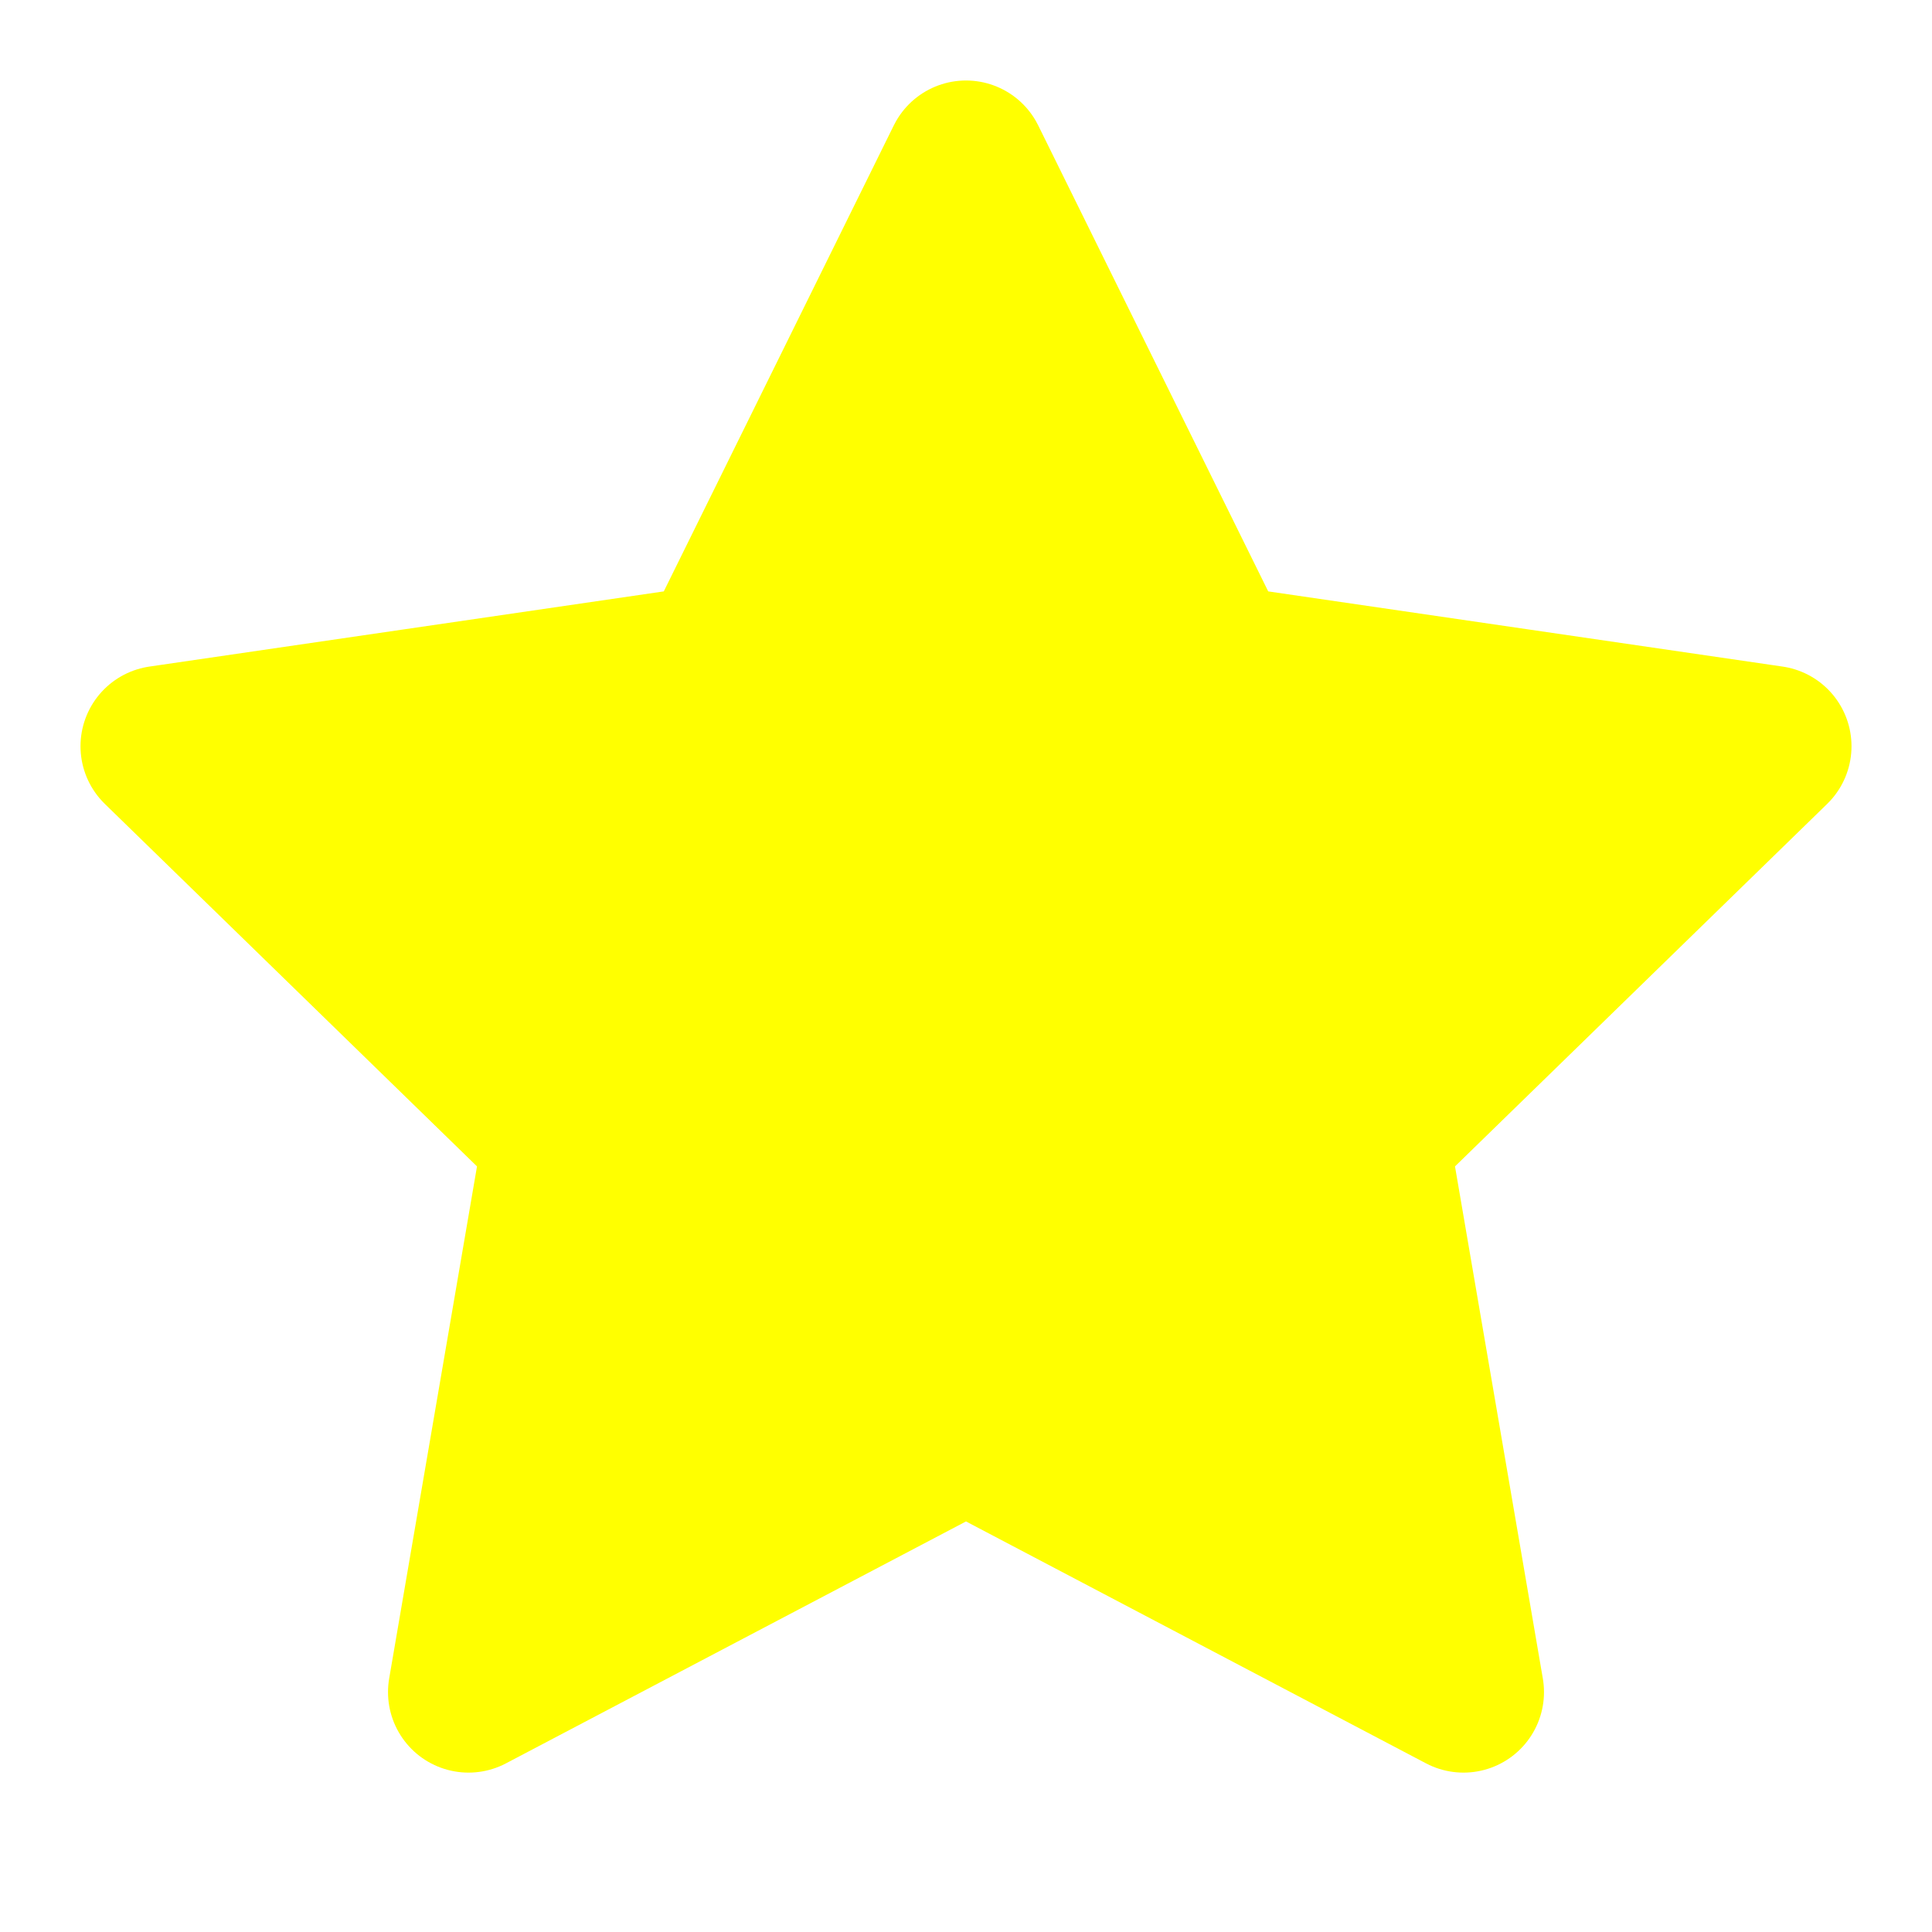
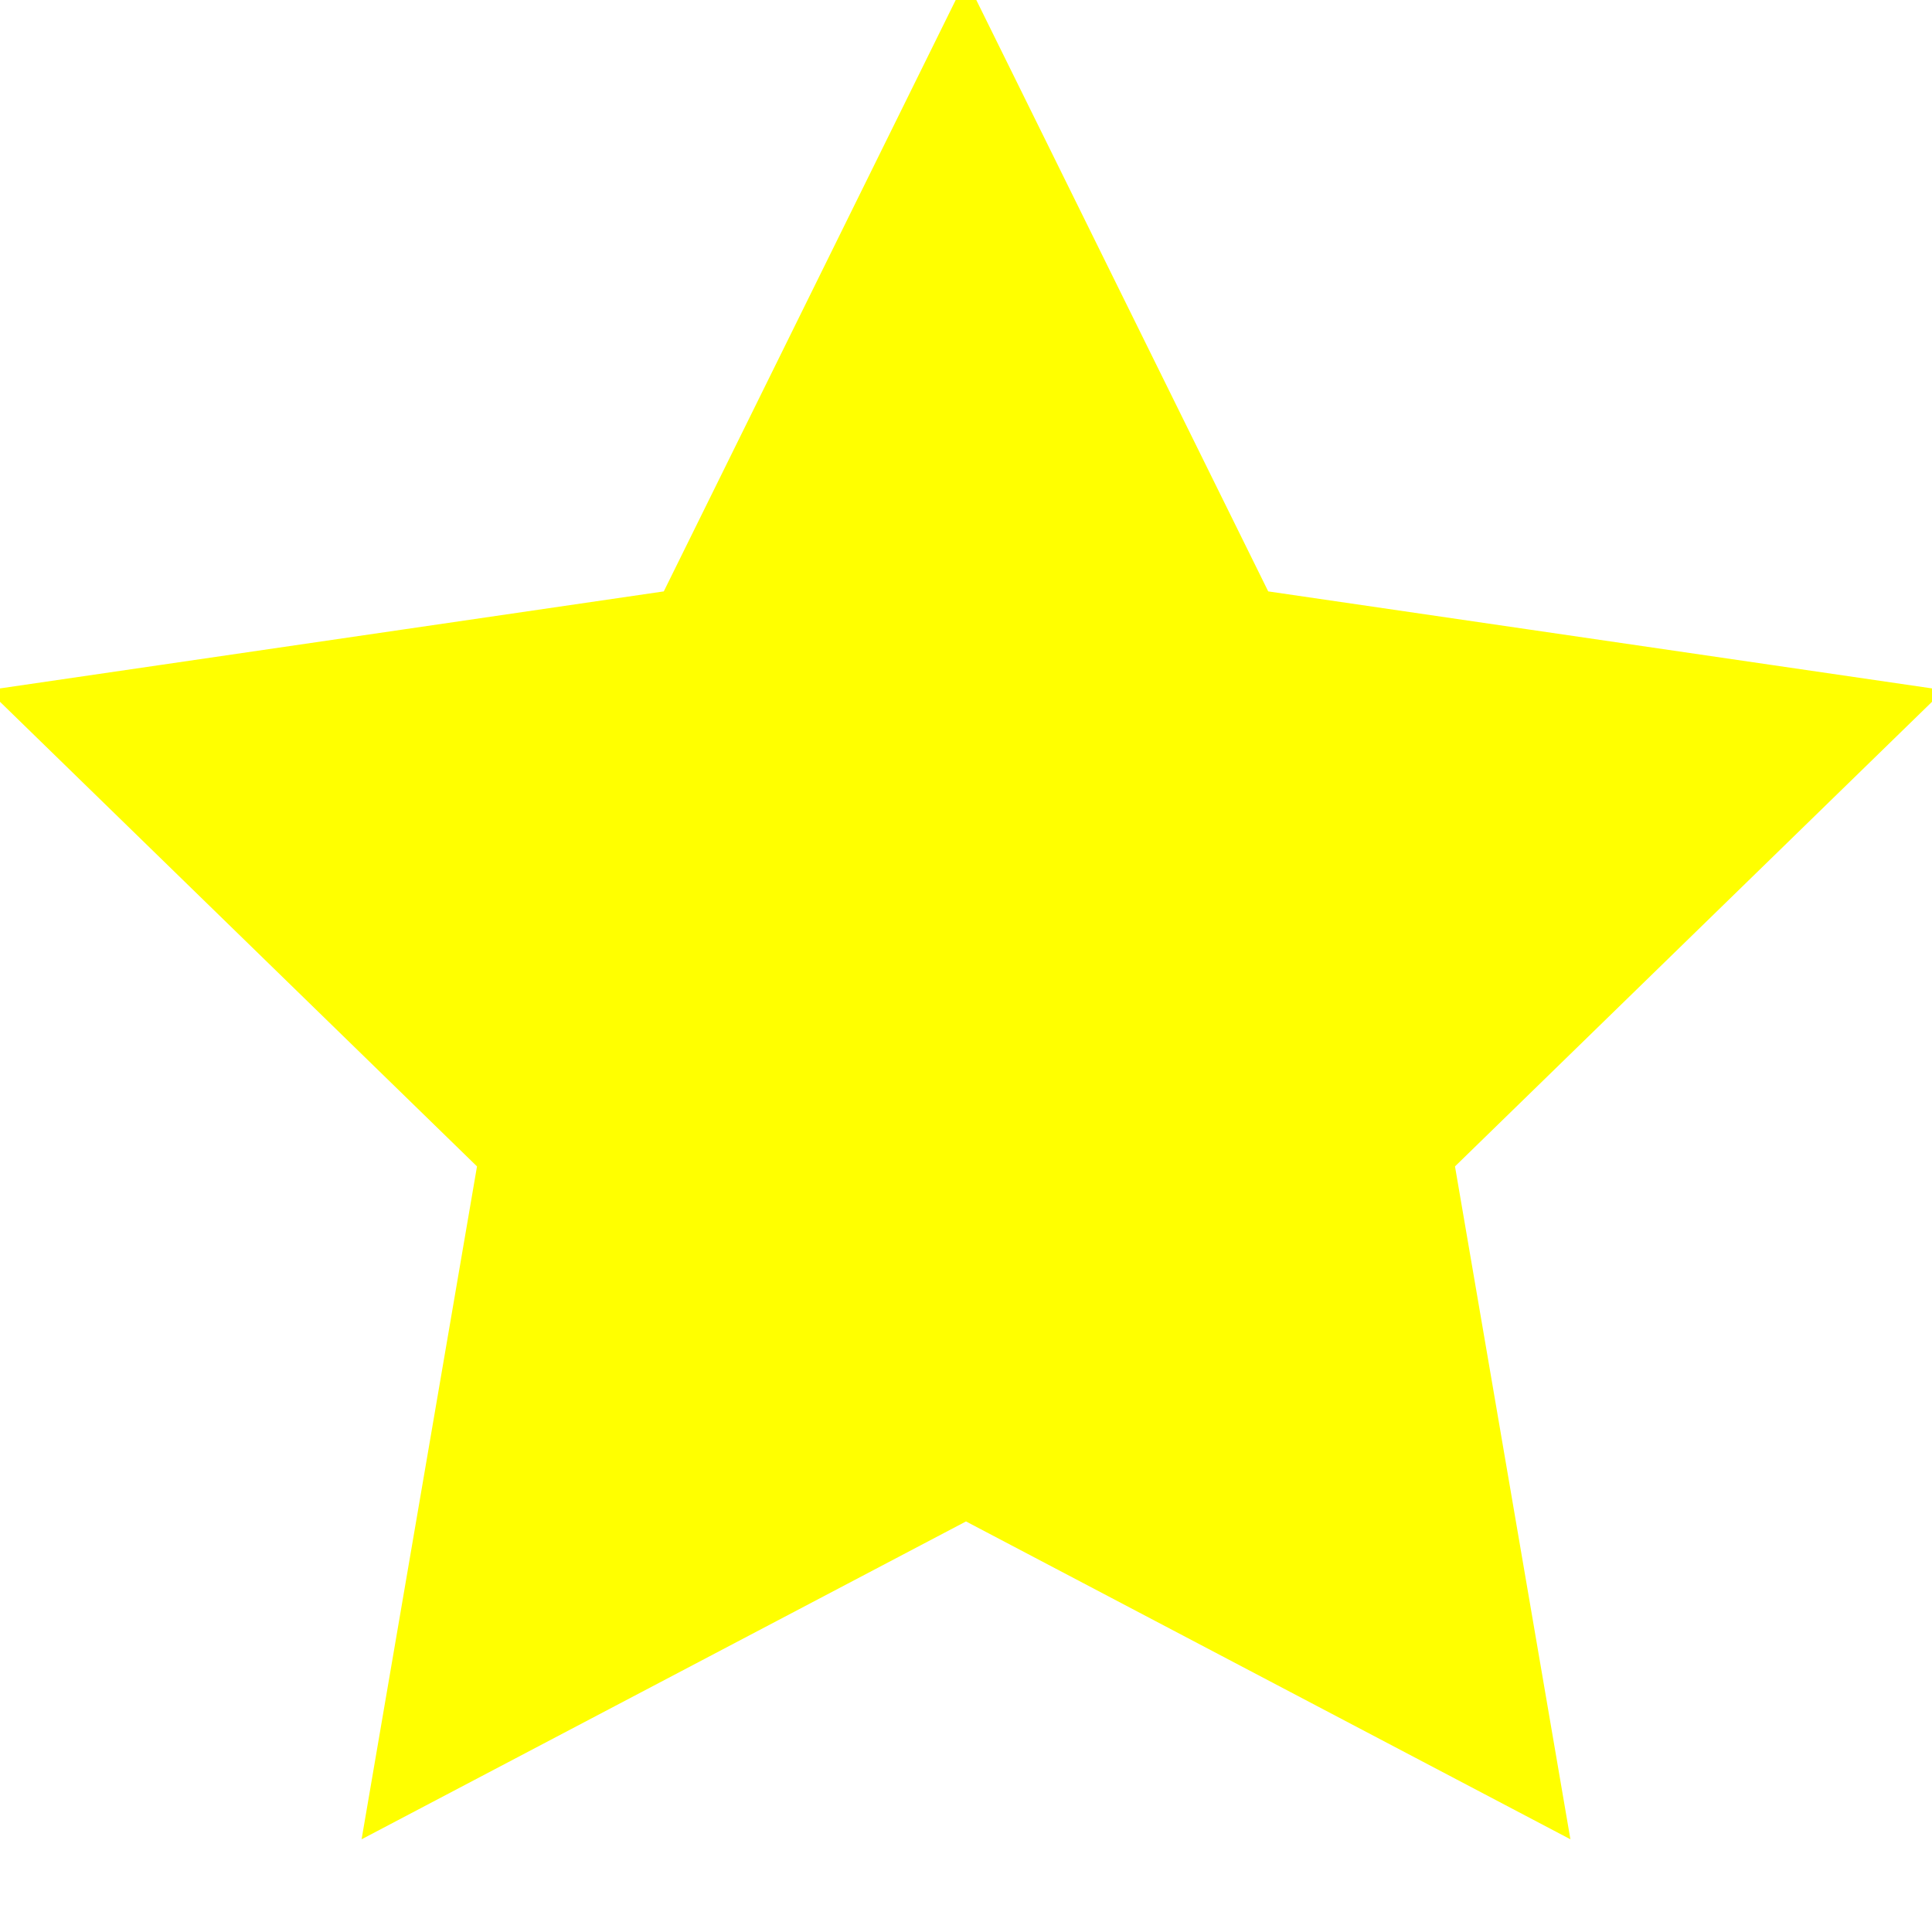
- <svg xmlns="http://www.w3.org/2000/svg" width="24" height="24" viewBox="0 0 24 24" fill="yellow" stroke="yellow" stroke-width="2" stroke-linecap="round" stroke-linejoin="round" class="feather feather-star">
+ <svg xmlns="http://www.w3.org/2000/svg" width="24" height="24" viewBox="0 0 24 24" fill="yellow" stroke="yellow" stroke-width="2" strokeLinecap="round" strokeLinejoin="round" class="feather feather-star">
  <polygon points="12 2 15.09 8.26 22 9.27 17 14.14 18.18 21.02 12 17.77 5.82 21.02 7 14.14 2 9.27 8.91 8.26 12 2" />
</svg>
